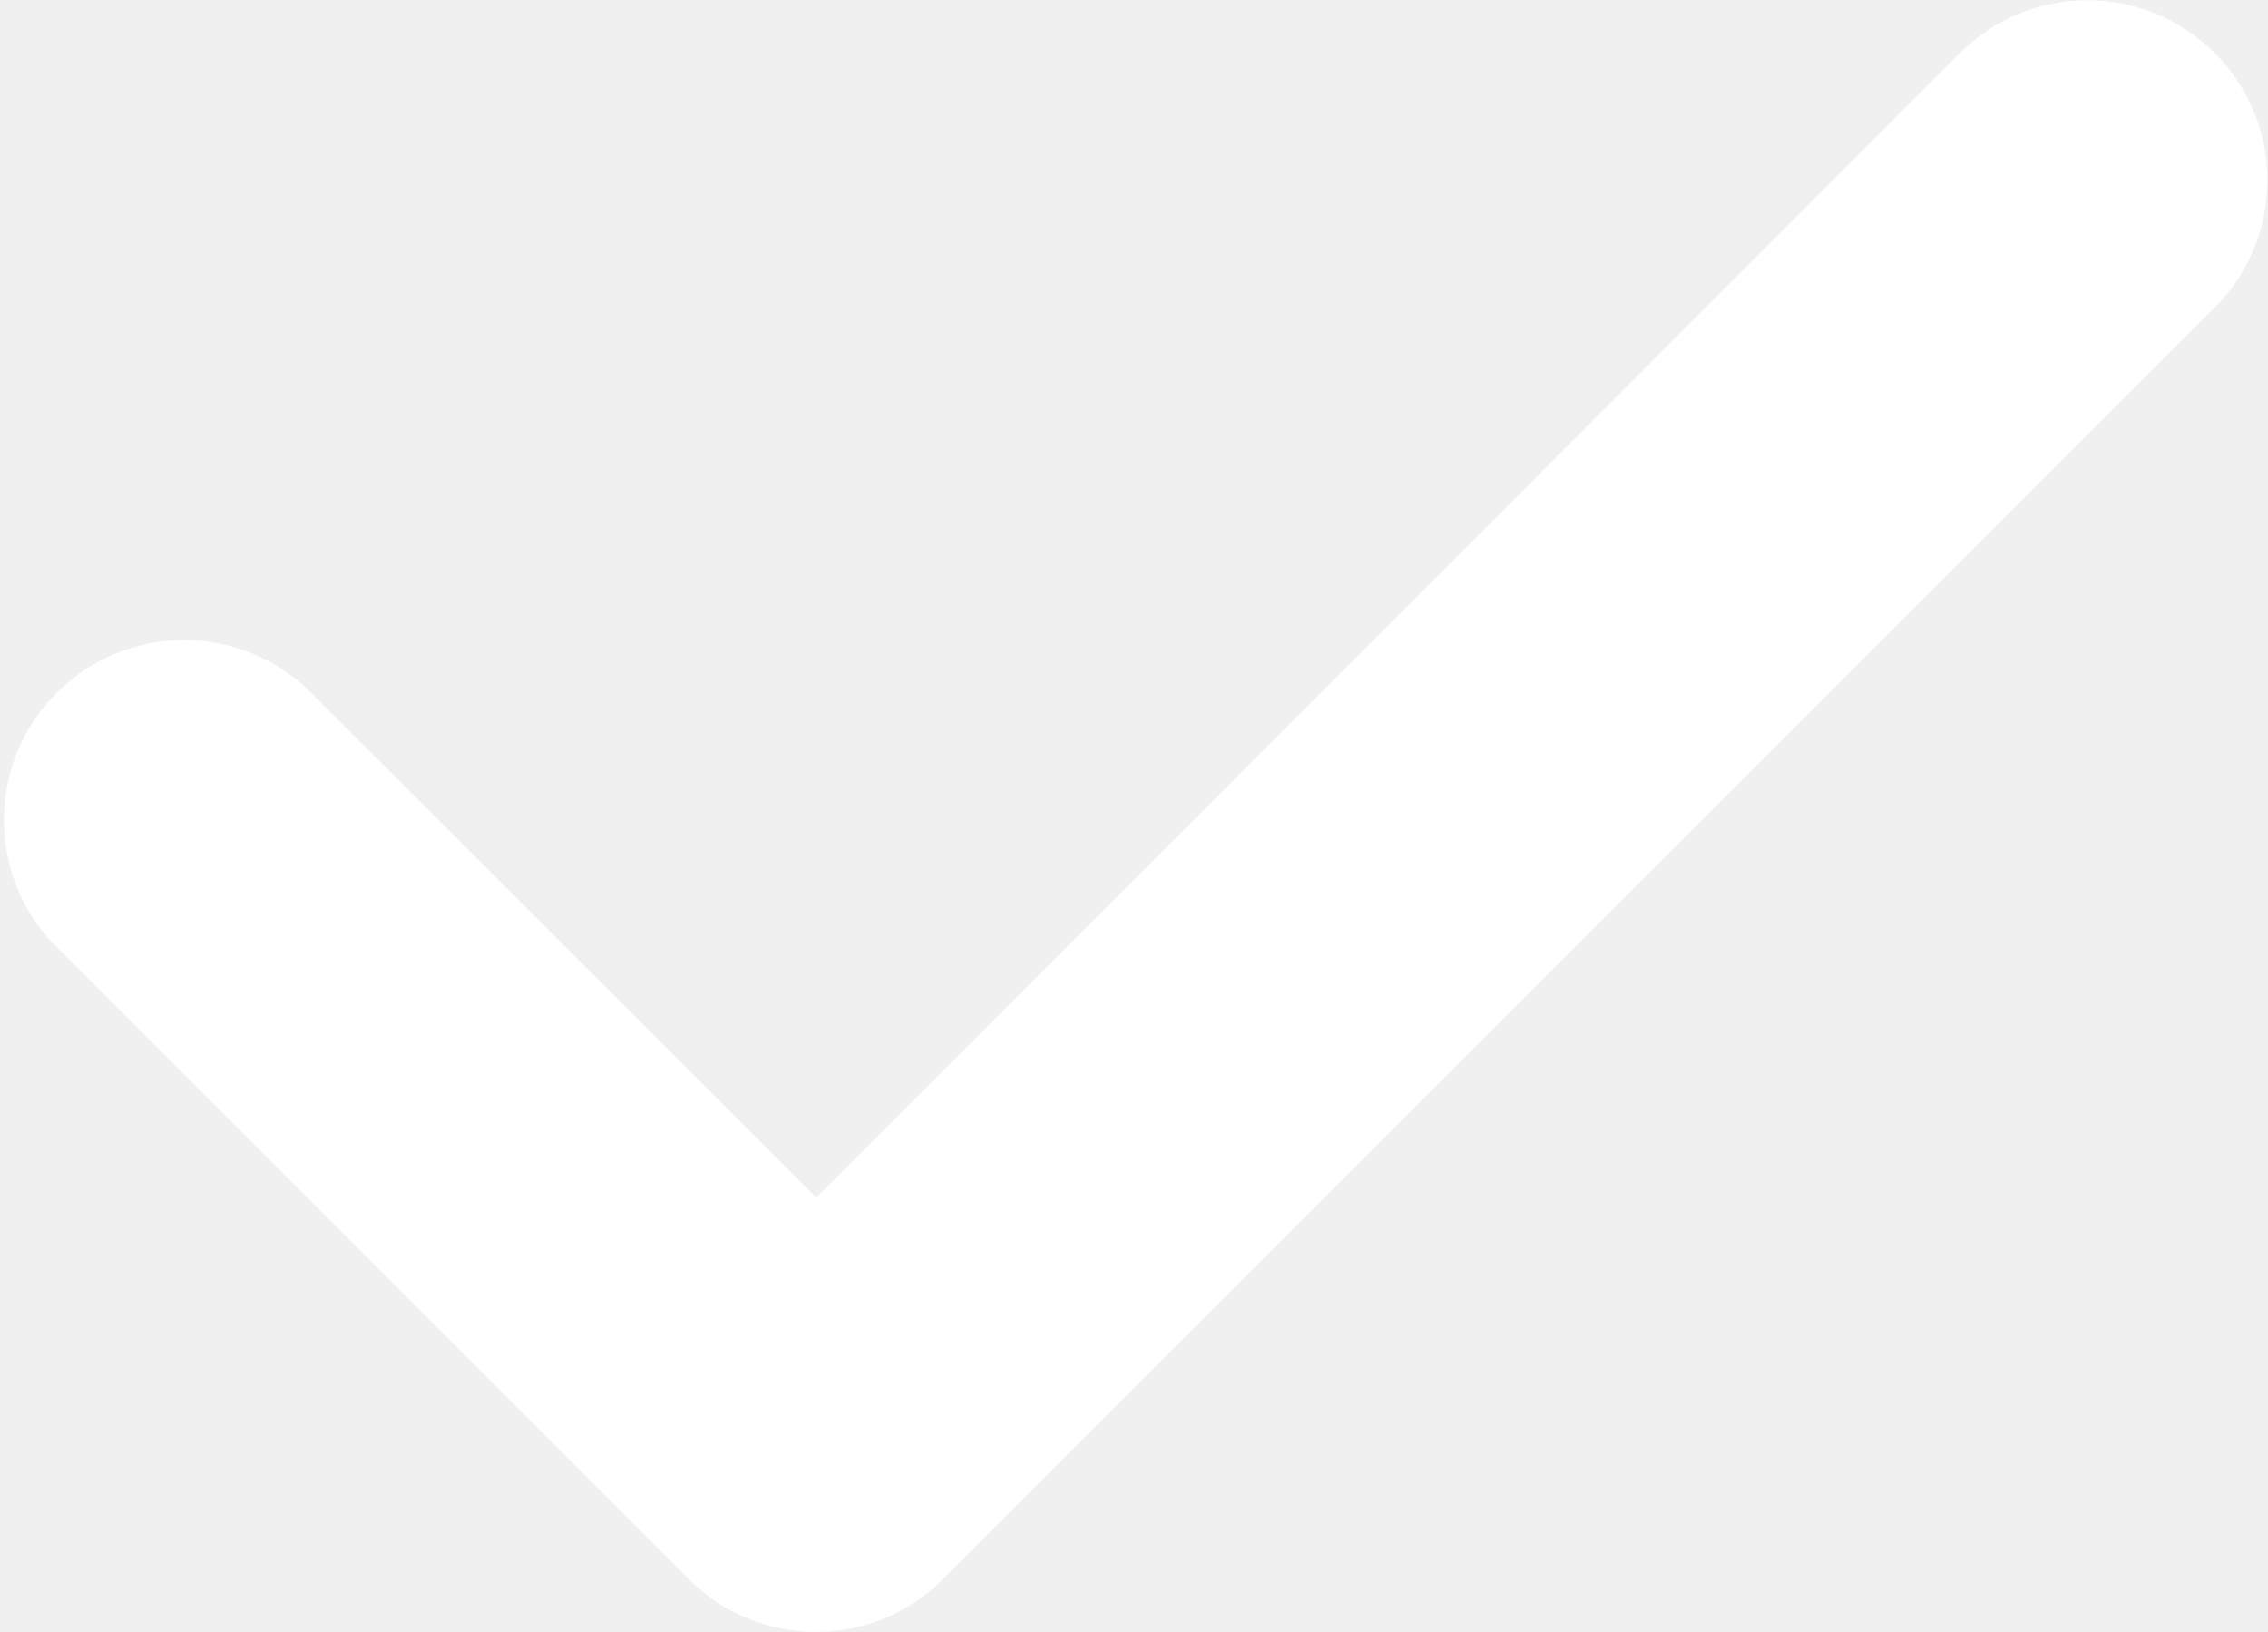
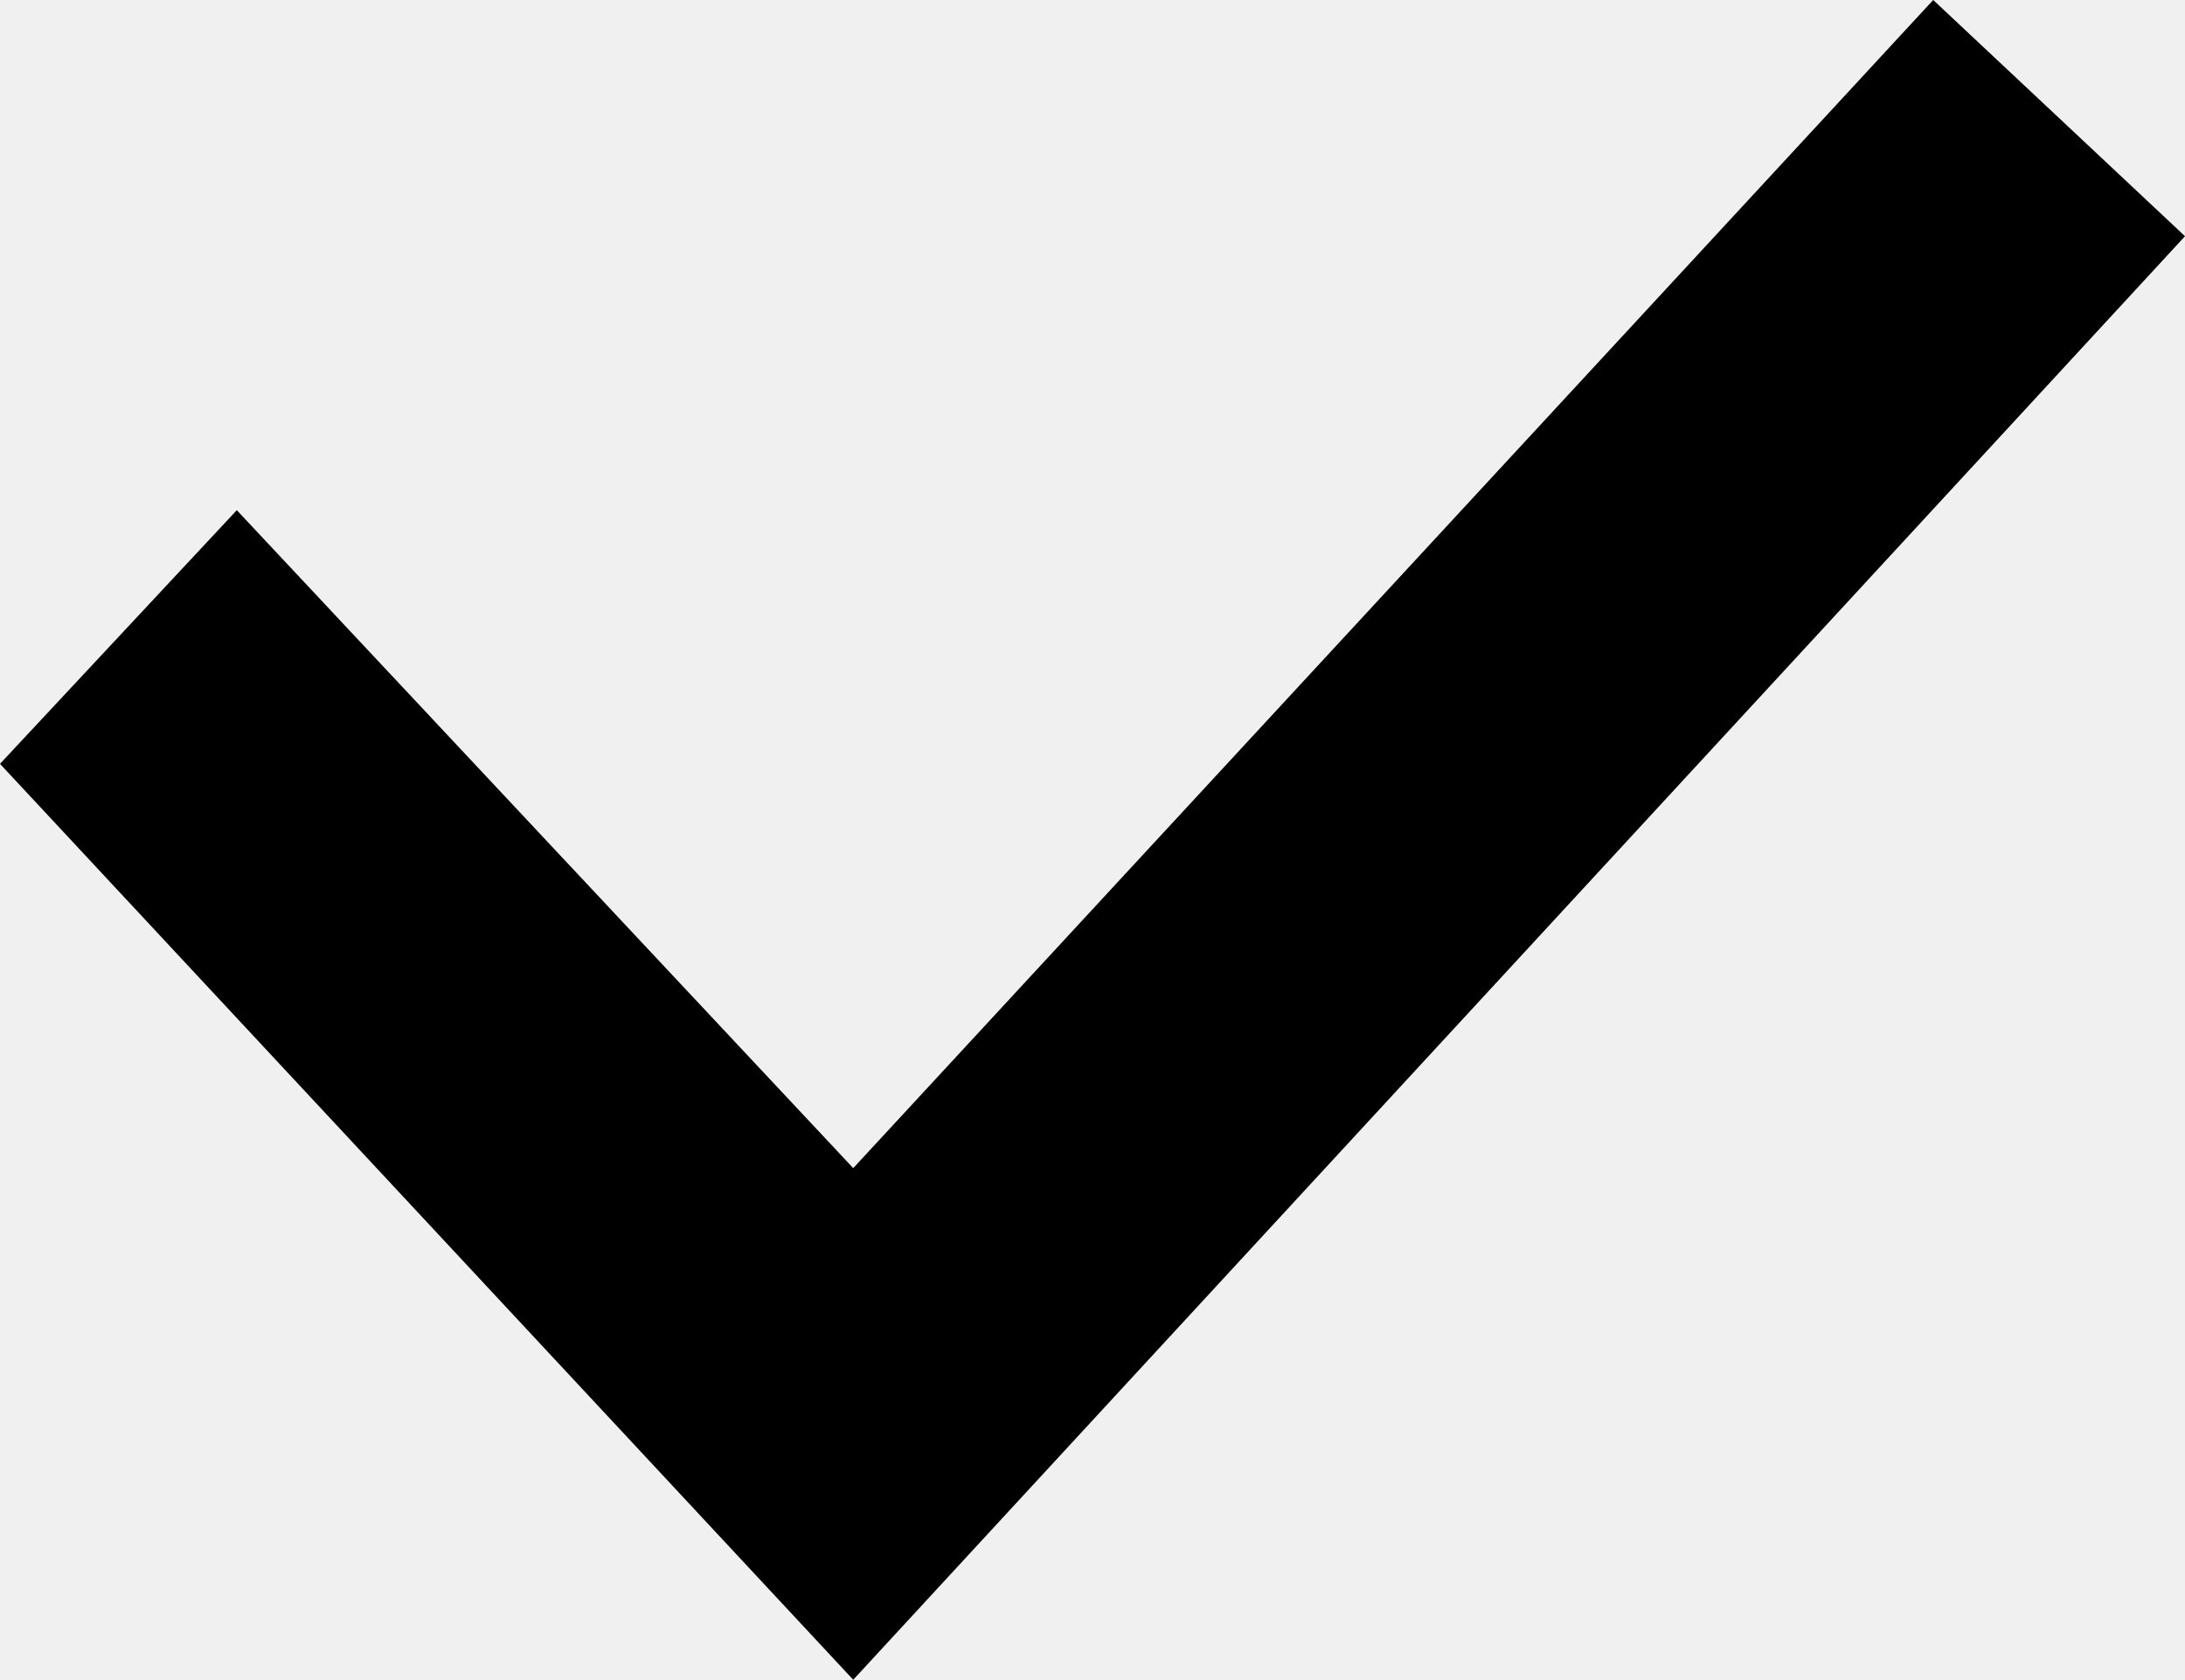
- <svg xmlns="http://www.w3.org/2000/svg" id="check_1_" data-name="check (1)" width="10.345" height="7.444" viewBox="0 0 10.345 7.444">
-   <g id="그룹_274" data-name="그룹 274">
-     <path id="패스_65" data-name="패스 65" d="M10.1,72.029a.821.821,0,0,0-1.16,0L3.722,77.251,1.4,74.93A.821.821,0,0,0,.24,76.091l2.9,2.9a.82.82,0,0,0,1.161,0l5.8-5.8A.821.821,0,0,0,10.1,72.029Z" transform="translate(0.001 -71.788)" fill="#fff" />
+ <svg xmlns="http://www.w3.org/2000/svg" width="10.648" height="8.185" viewBox="0 0 10.648 8.185">
+   <g id="check-circle" transform="translate(-21.758 -26.228)">
+     <path id="패스_216" data-name="패스 216" d="M10.058,13.414l5.263-5.692,1.227,1.151-6.49,7.034L5.9,11.444l1.154-1.236Z" transform="translate(15.858 18.506)" fill-rule="evenodd" />
  </g>
</svg>
